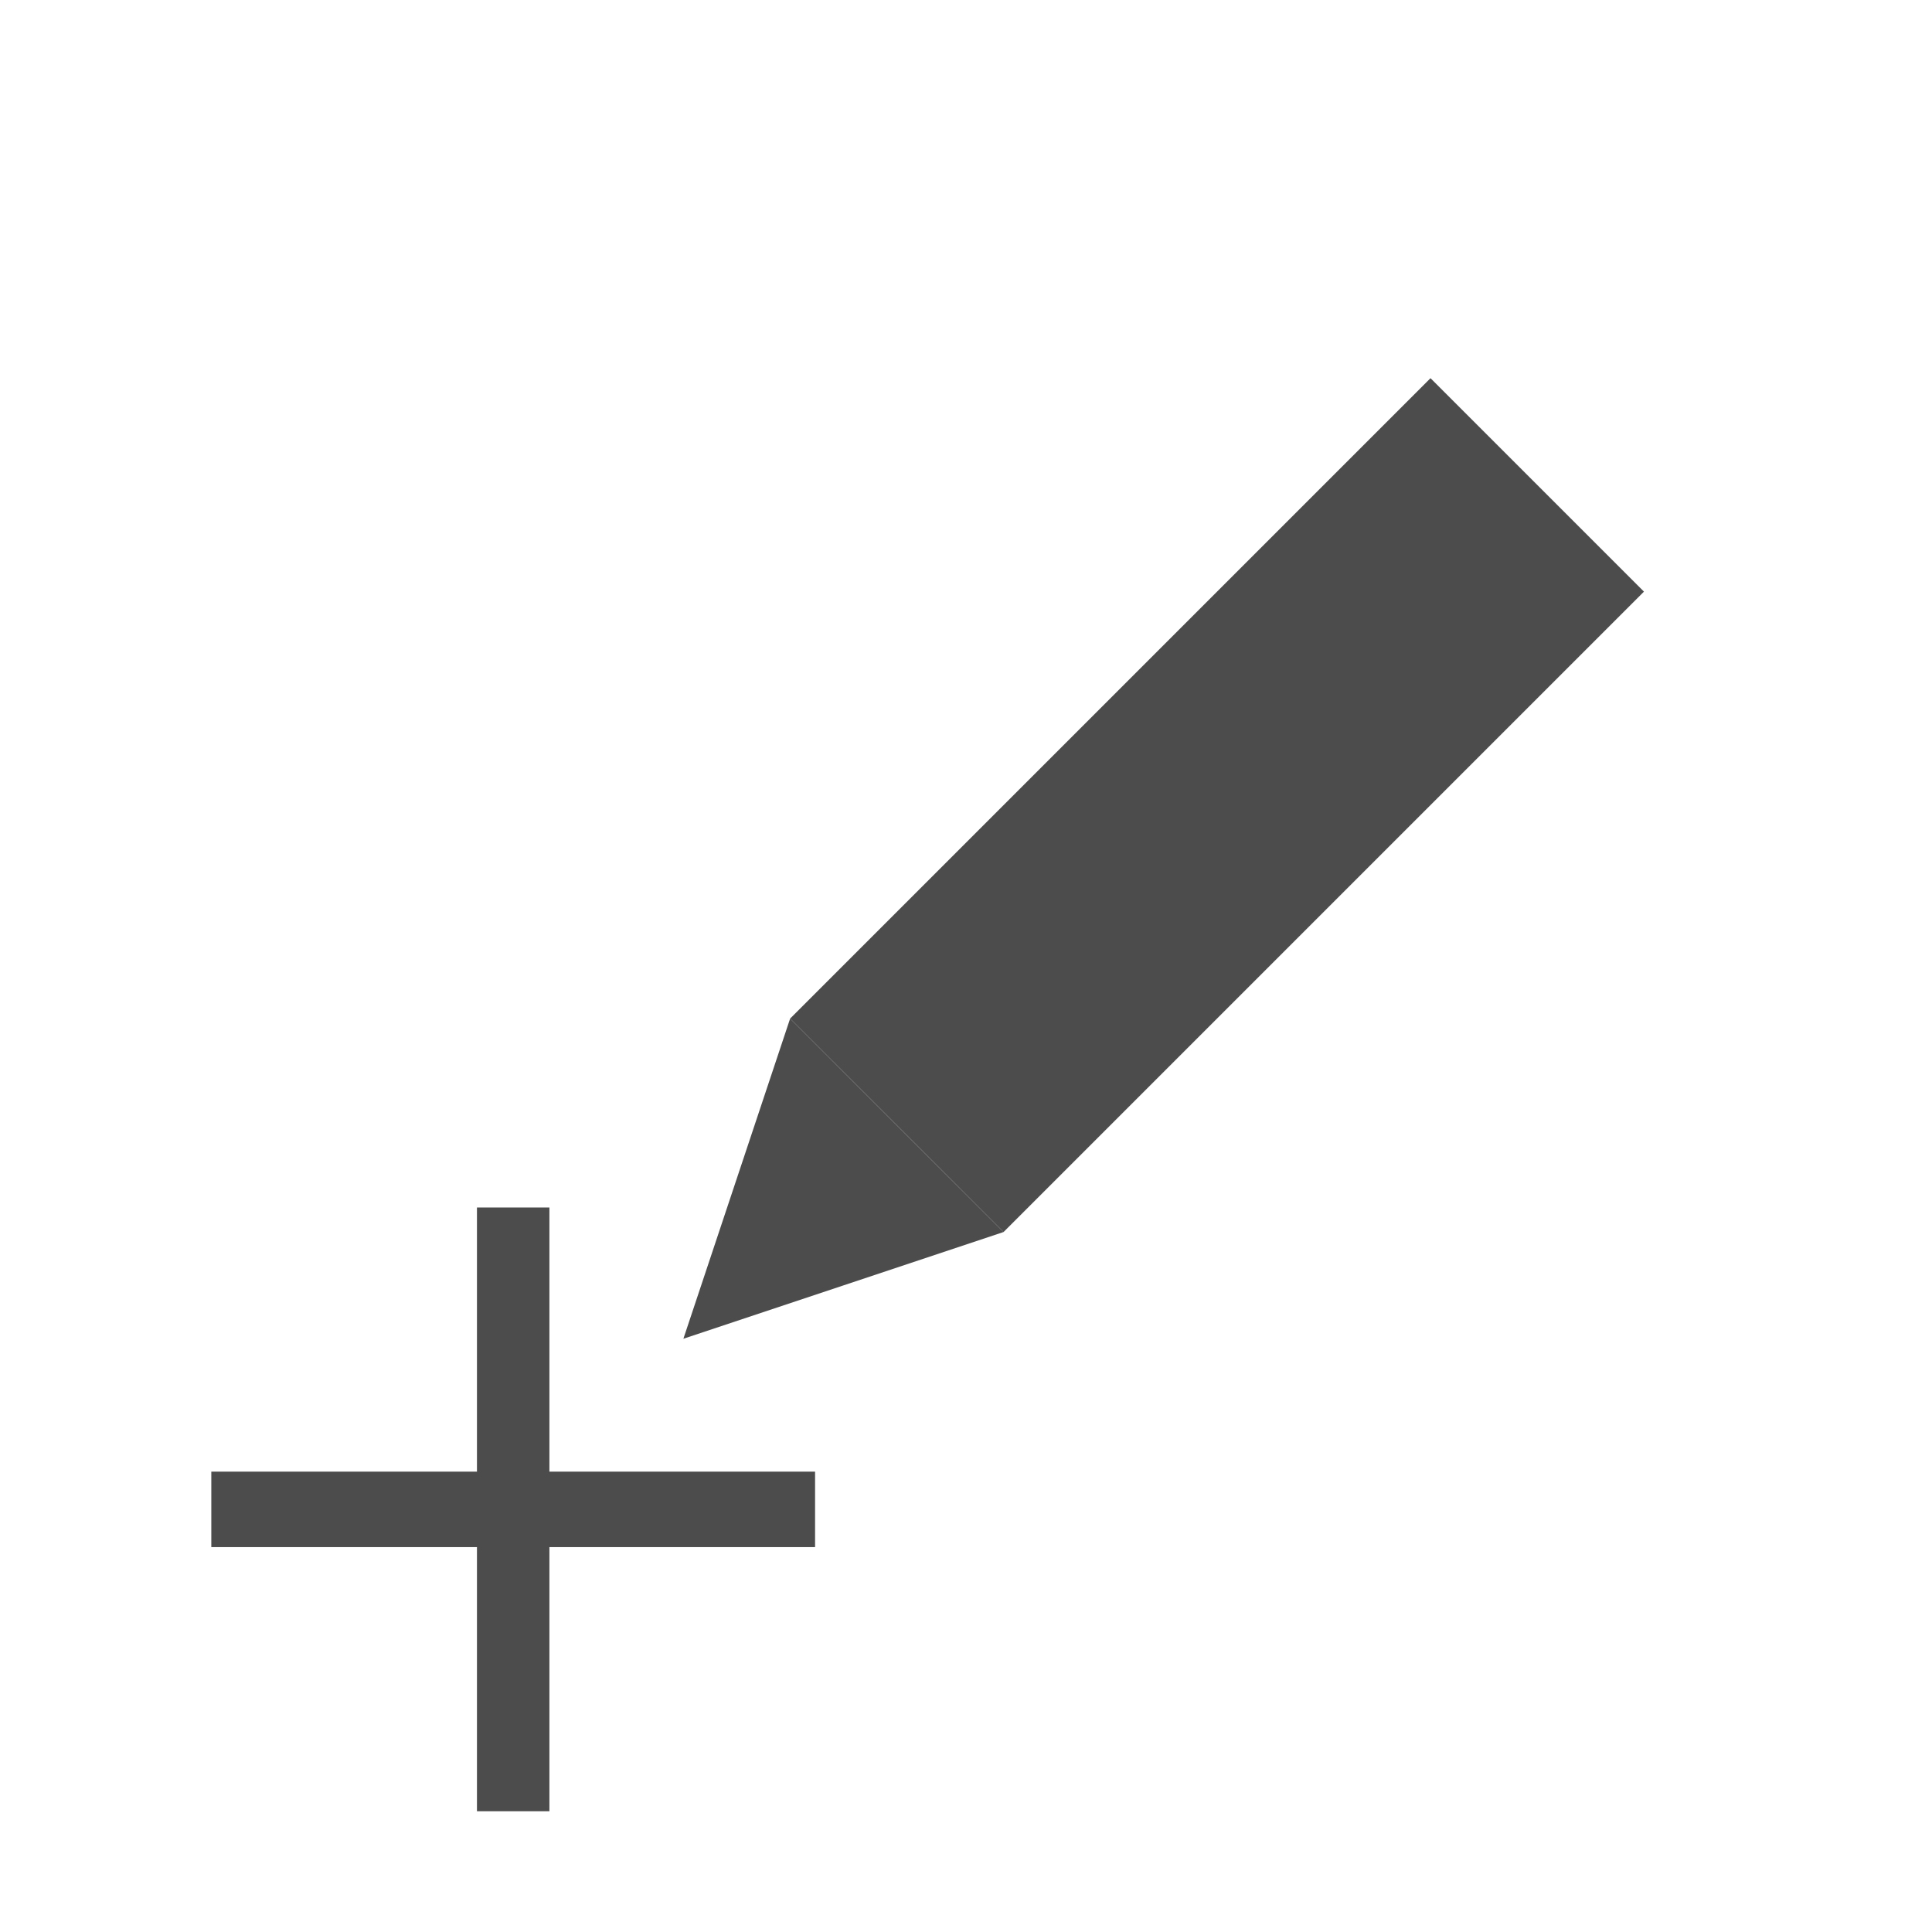
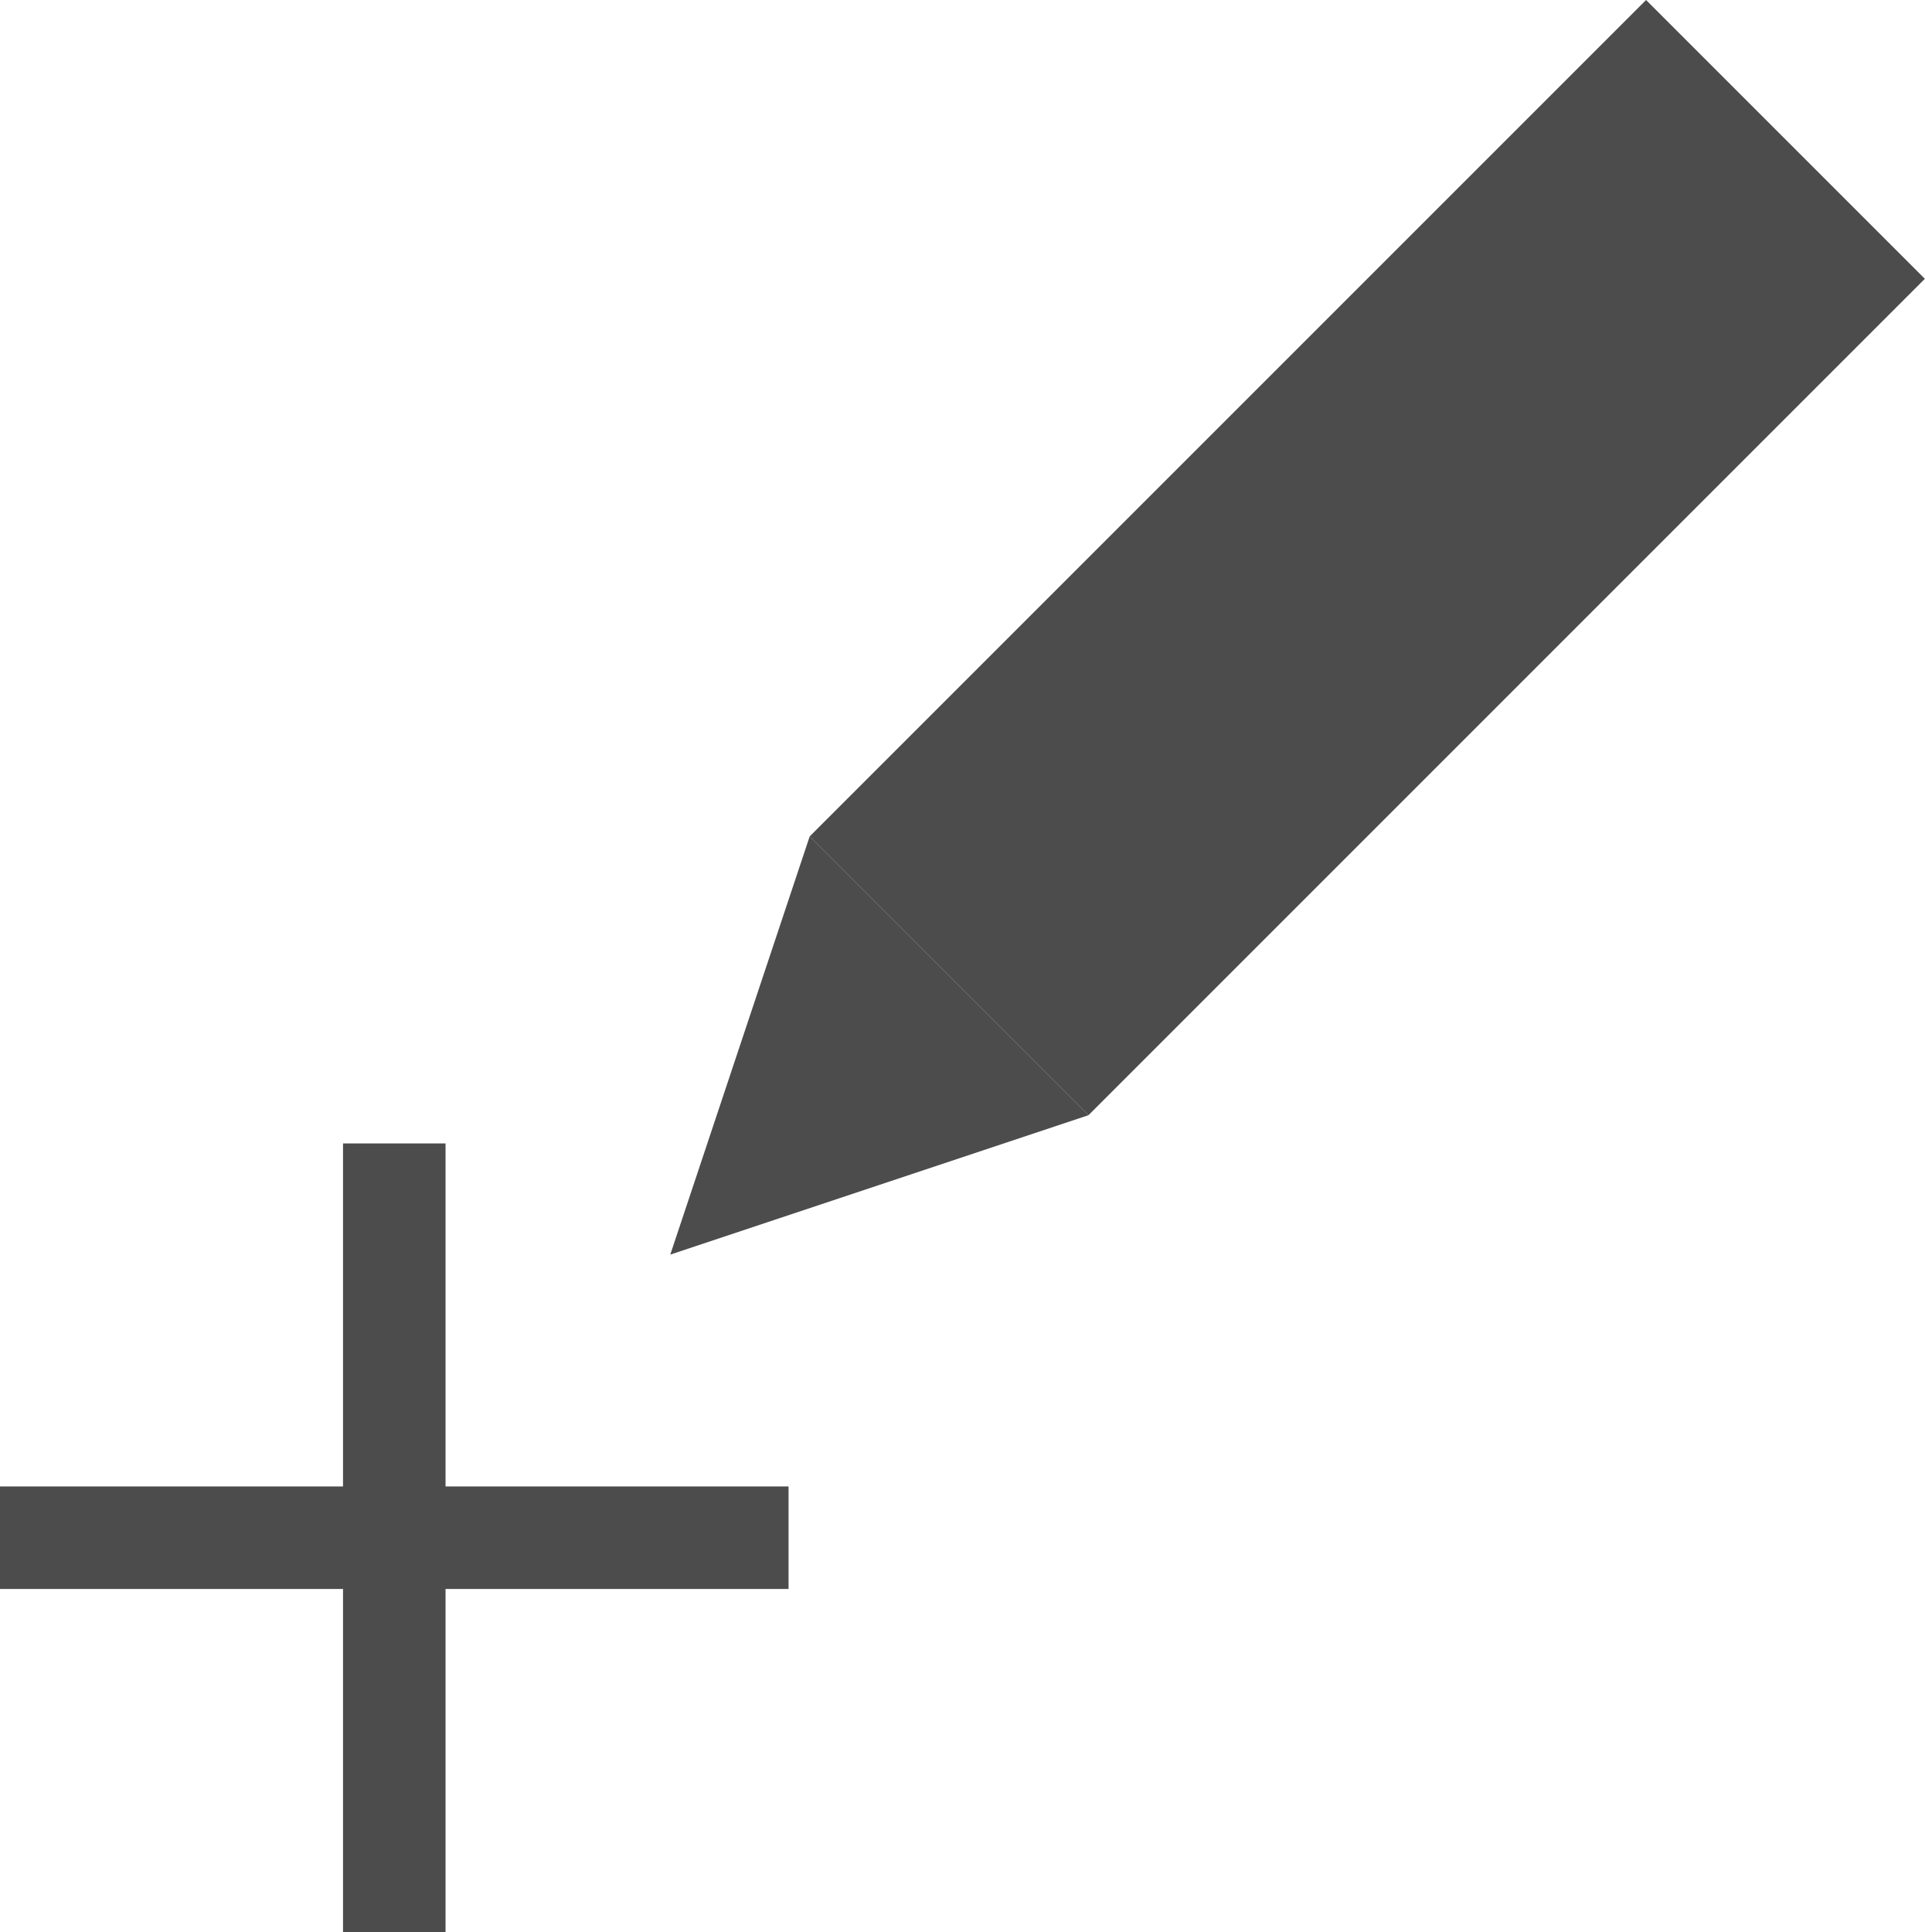
- <svg xmlns="http://www.w3.org/2000/svg" xmlns:xlink="http://www.w3.org/1999/xlink" version="1.1" preserveAspectRatio="xMidYMid meet" viewBox="0 0 640 640" width="640" height="640">
+ <svg xmlns="http://www.w3.org/2000/svg" xmlns:xlink="http://www.w3.org/1999/xlink" version="1.1" preserveAspectRatio="xMidYMid meet" viewBox="75.9 65.002 488.199 489.996" width="488.2" height="490">
  <defs>
-     <path d="M473.87 125.28L544.58 195.99L332.45 408.12L261.74 337.41L473.87 125.28Z" id="b4SCOKAMod" />
-     <path d="M279.42 425.8L332.45 408.12L297.09 372.77L261.74 337.41L244.06 390.44L226.38 443.48L279.42 425.8Z" id="a6PD8ZgFi" />
-     <path d="M270 500L70 500" id="b1piFnXj2I" />
-     <path d="M170 600L170 400" id="buIwasPbb" />
+     <path d="M493.39 65L564.1 135.71L351.97 347.84L281.26 277.13L493.39 65Z" id="a1bzPq0Yq" />
+     <path d="M298.94 365.52L351.97 347.84L316.61 312.49L281.26 277.13L263.58 330.16L245.9 383.2L298.94 365.52Z" id="b3jkYPjLsE" />
+     <path d="M175.9 555L175.9 355" id="aAckkz7MH" />
+     <path d="M275.9 455L75.9 455" id="dtZpePQn3" />
  </defs>
  <g>
    <g>
      <g>
+         <use xlink:href="#a1bzPq0Yq" opacity="1" fill="#4c4c4c" fill-opacity="1" />
+       </g>
+       <g>
+         <use xlink:href="#b3jkYPjLsE" opacity="1" fill="#4c4c4c" fill-opacity="1" />
+       </g>
+     </g>
+     <g>
+       <g>
        <g>
-           <use xlink:href="#b4SCOKAMod" opacity="1" fill="#4c4c4c" fill-opacity="1" />
-         </g>
-         <g>
-           <use xlink:href="#a6PD8ZgFi" opacity="1" fill="#4c4c4c" fill-opacity="1" />
+           <use xlink:href="#aAckkz7MH" opacity="1" fill-opacity="0" stroke="#4c4c4c" stroke-width="26" stroke-opacity="1" />
        </g>
      </g>
      <g>
        <g>
-           <use xlink:href="#b1piFnXj2I" opacity="1" fill-opacity="0" stroke="#4c4c4c" stroke-width="25" stroke-opacity="1" />
-         </g>
-       </g>
-       <g>
-         <g>
-           <use xlink:href="#buIwasPbb" opacity="1" fill-opacity="0" stroke="#4c4c4c" stroke-width="24" stroke-opacity="1" />
+           <use xlink:href="#dtZpePQn3" opacity="1" fill-opacity="0" stroke="#4c4c4c" stroke-width="26" stroke-opacity="1" />
        </g>
      </g>
    </g>
  </g>
</svg>
